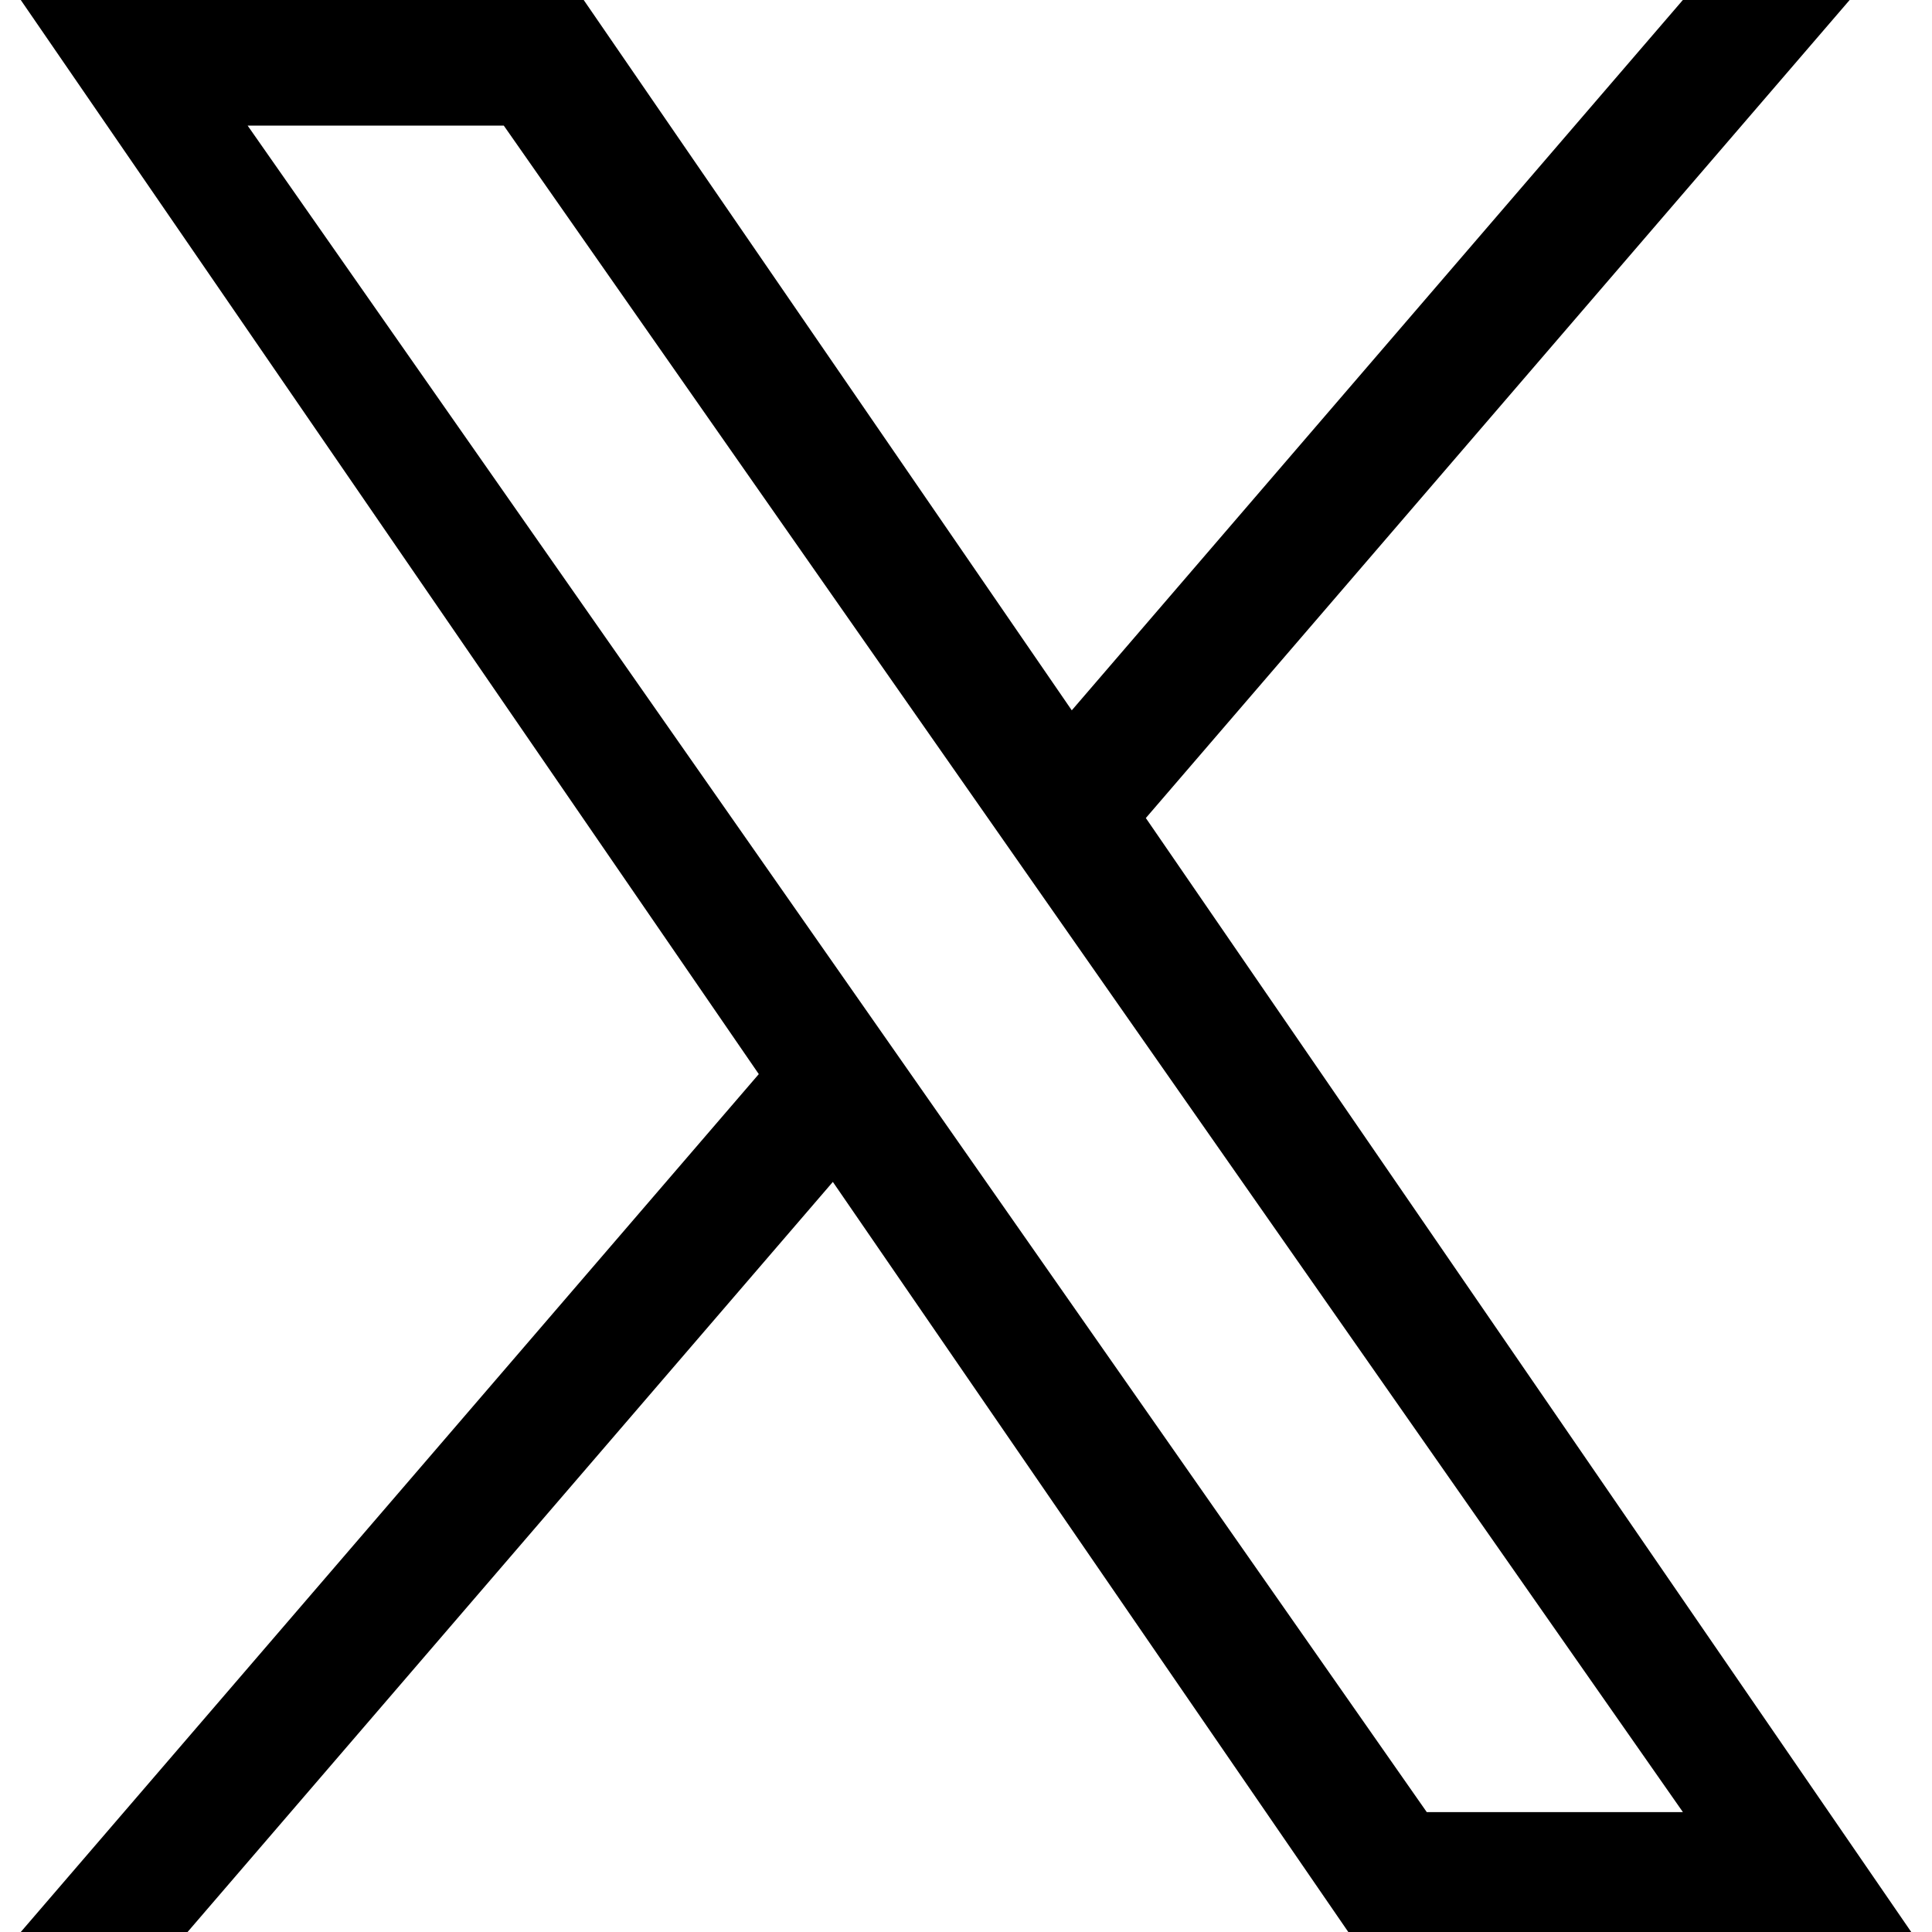
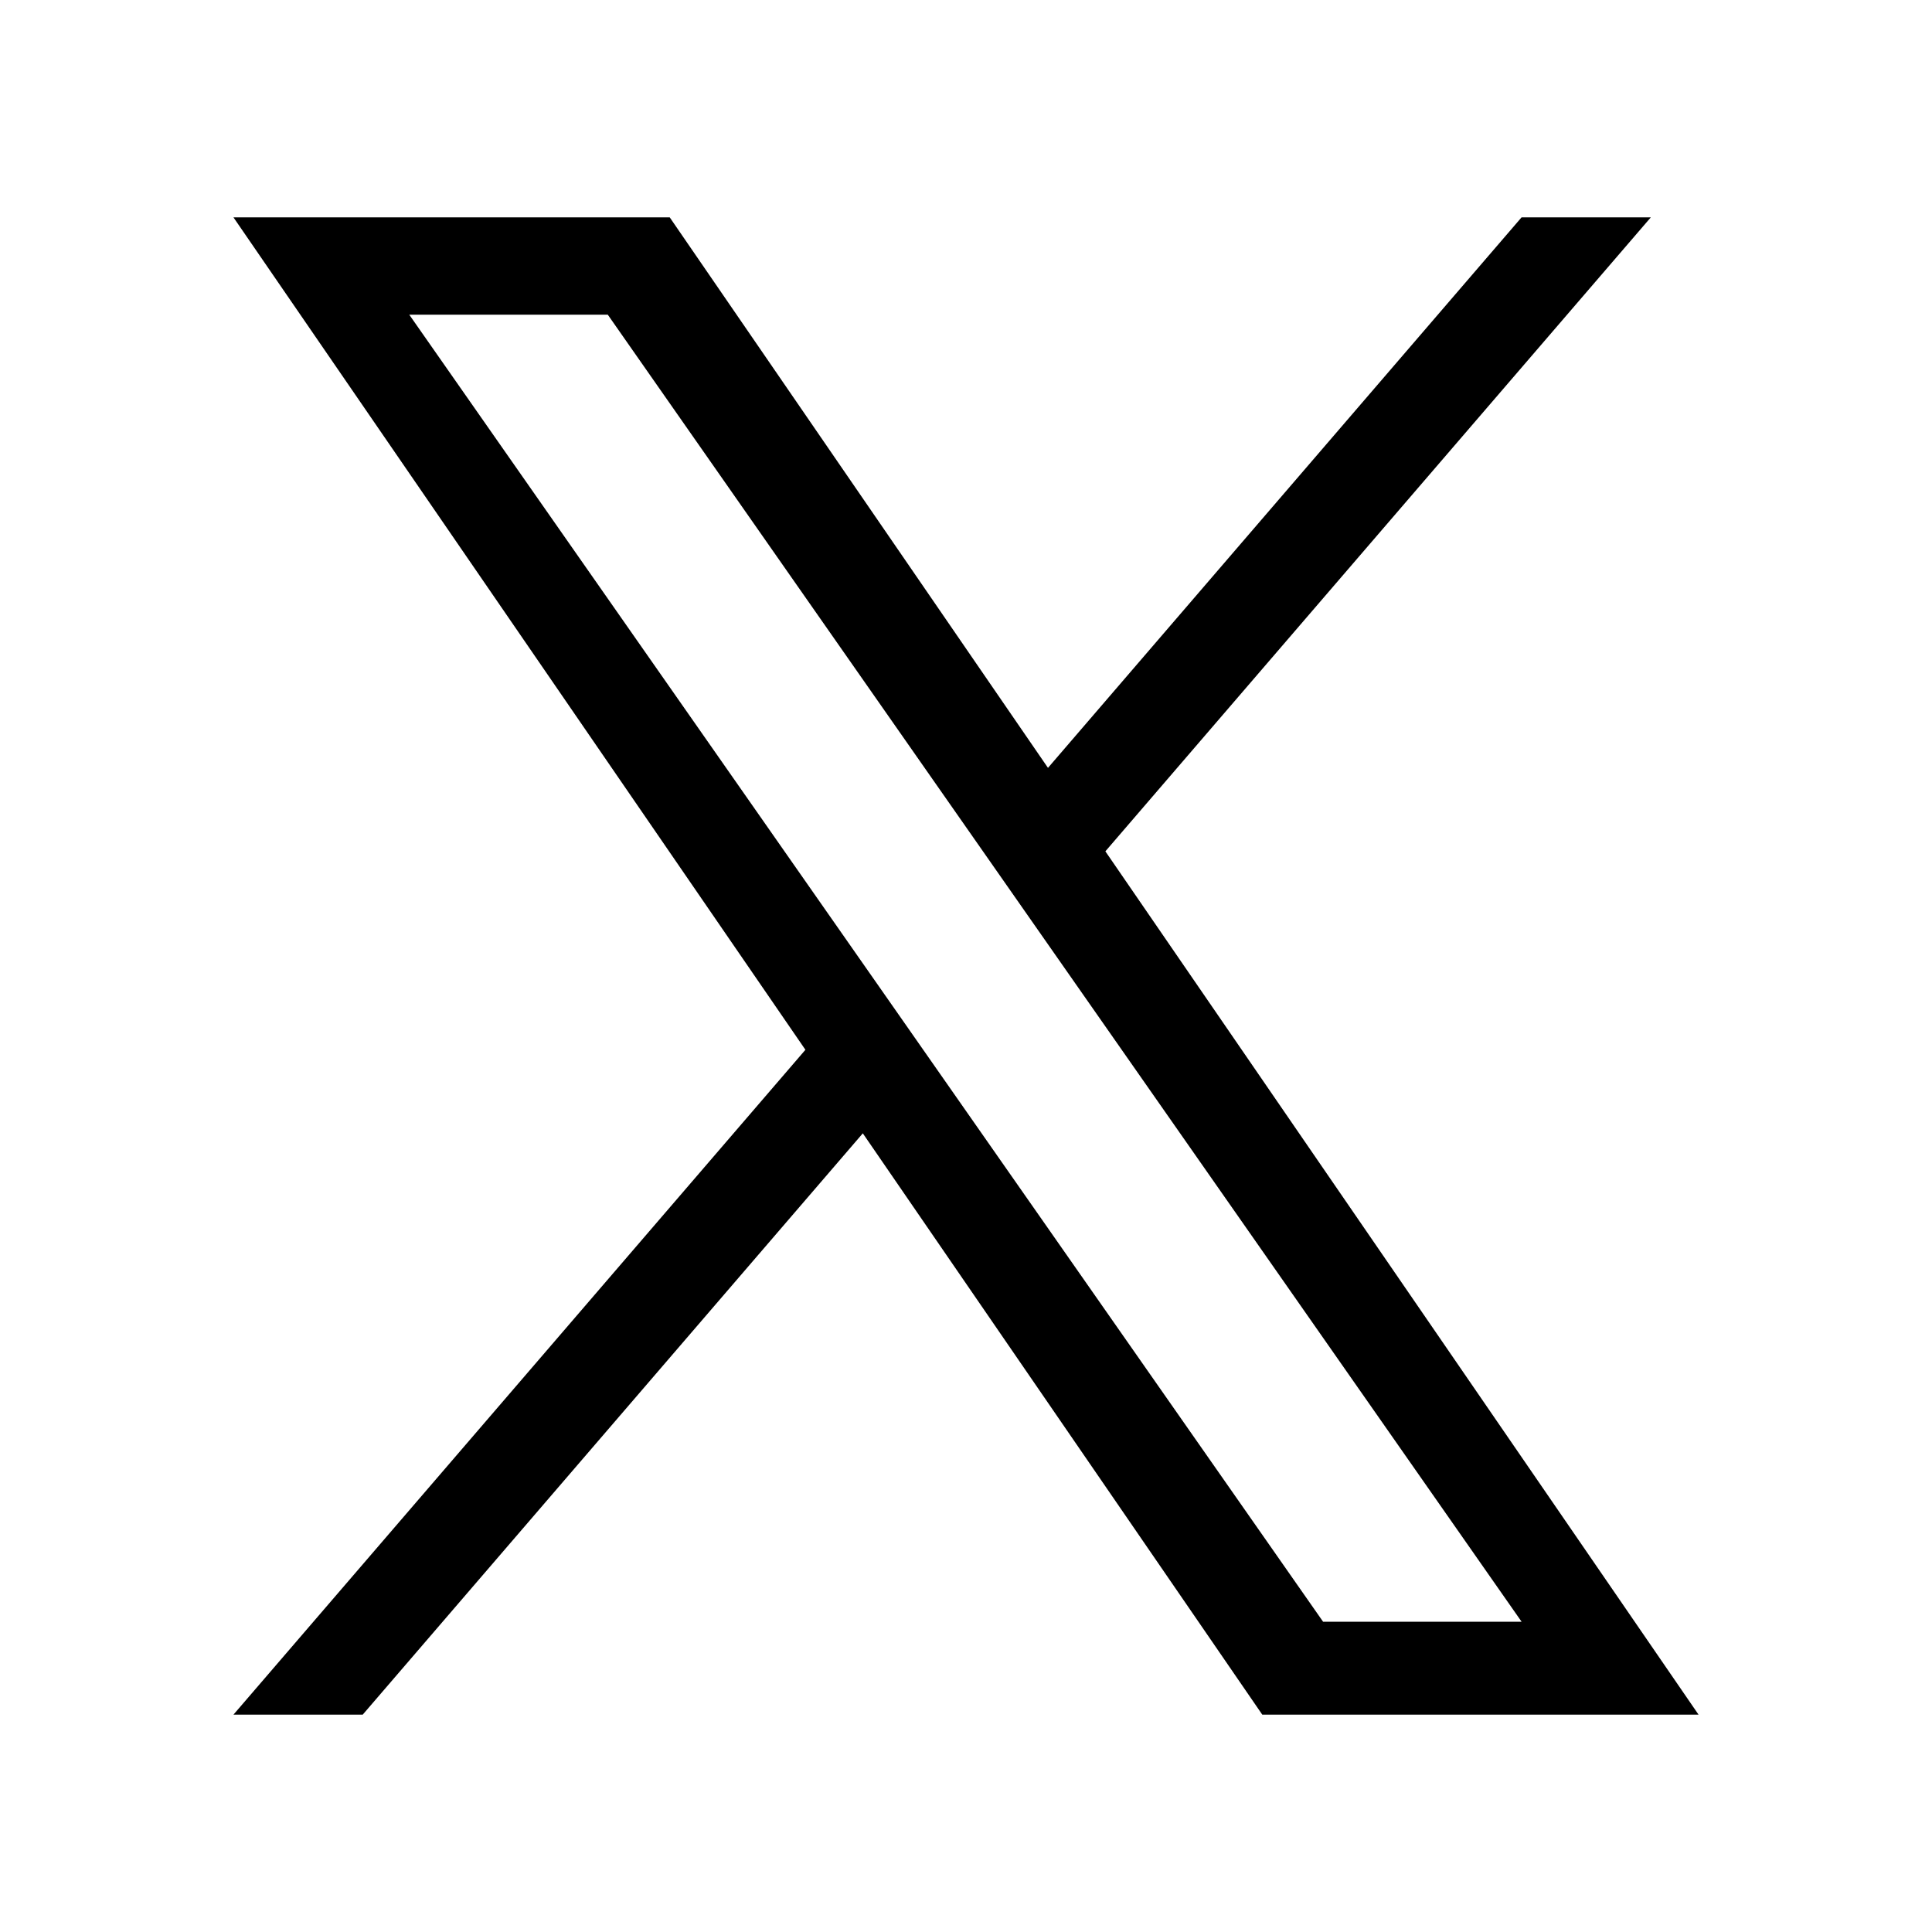
- <svg xmlns="http://www.w3.org/2000/svg" role="img" viewBox="0 0 24 24">
-   <path d="M14.234 10.162 22.977 0h-2.072l-7.591 8.824L7.251 0H.258l9.168 13.343L.258 24H2.33l8.016-9.318L16.749 24h6.993zm-2.837 3.299-.929-1.329L3.076 1.56h3.182l5.965 8.532.929 1.329 7.754 11.09h-3.182z" />
+ <svg xmlns="http://www.w3.org/2000/svg" viewBox="0 0 24 24">
+   <g transform="translate(2.700 2.700) scale(0.775)">
+     <path d="M14.234 10.162 22.977 0h-2.072l-7.591 8.824L7.251 0H.258l9.168 13.343L.258 24H2.33l8.016-9.318L16.749 24h6.993zm-2.837 3.299-.929-1.329L3.076 1.56h3.182l5.965 8.532.929 1.329 7.754 11.09h-3.182z" />
+   </g>
</svg>
